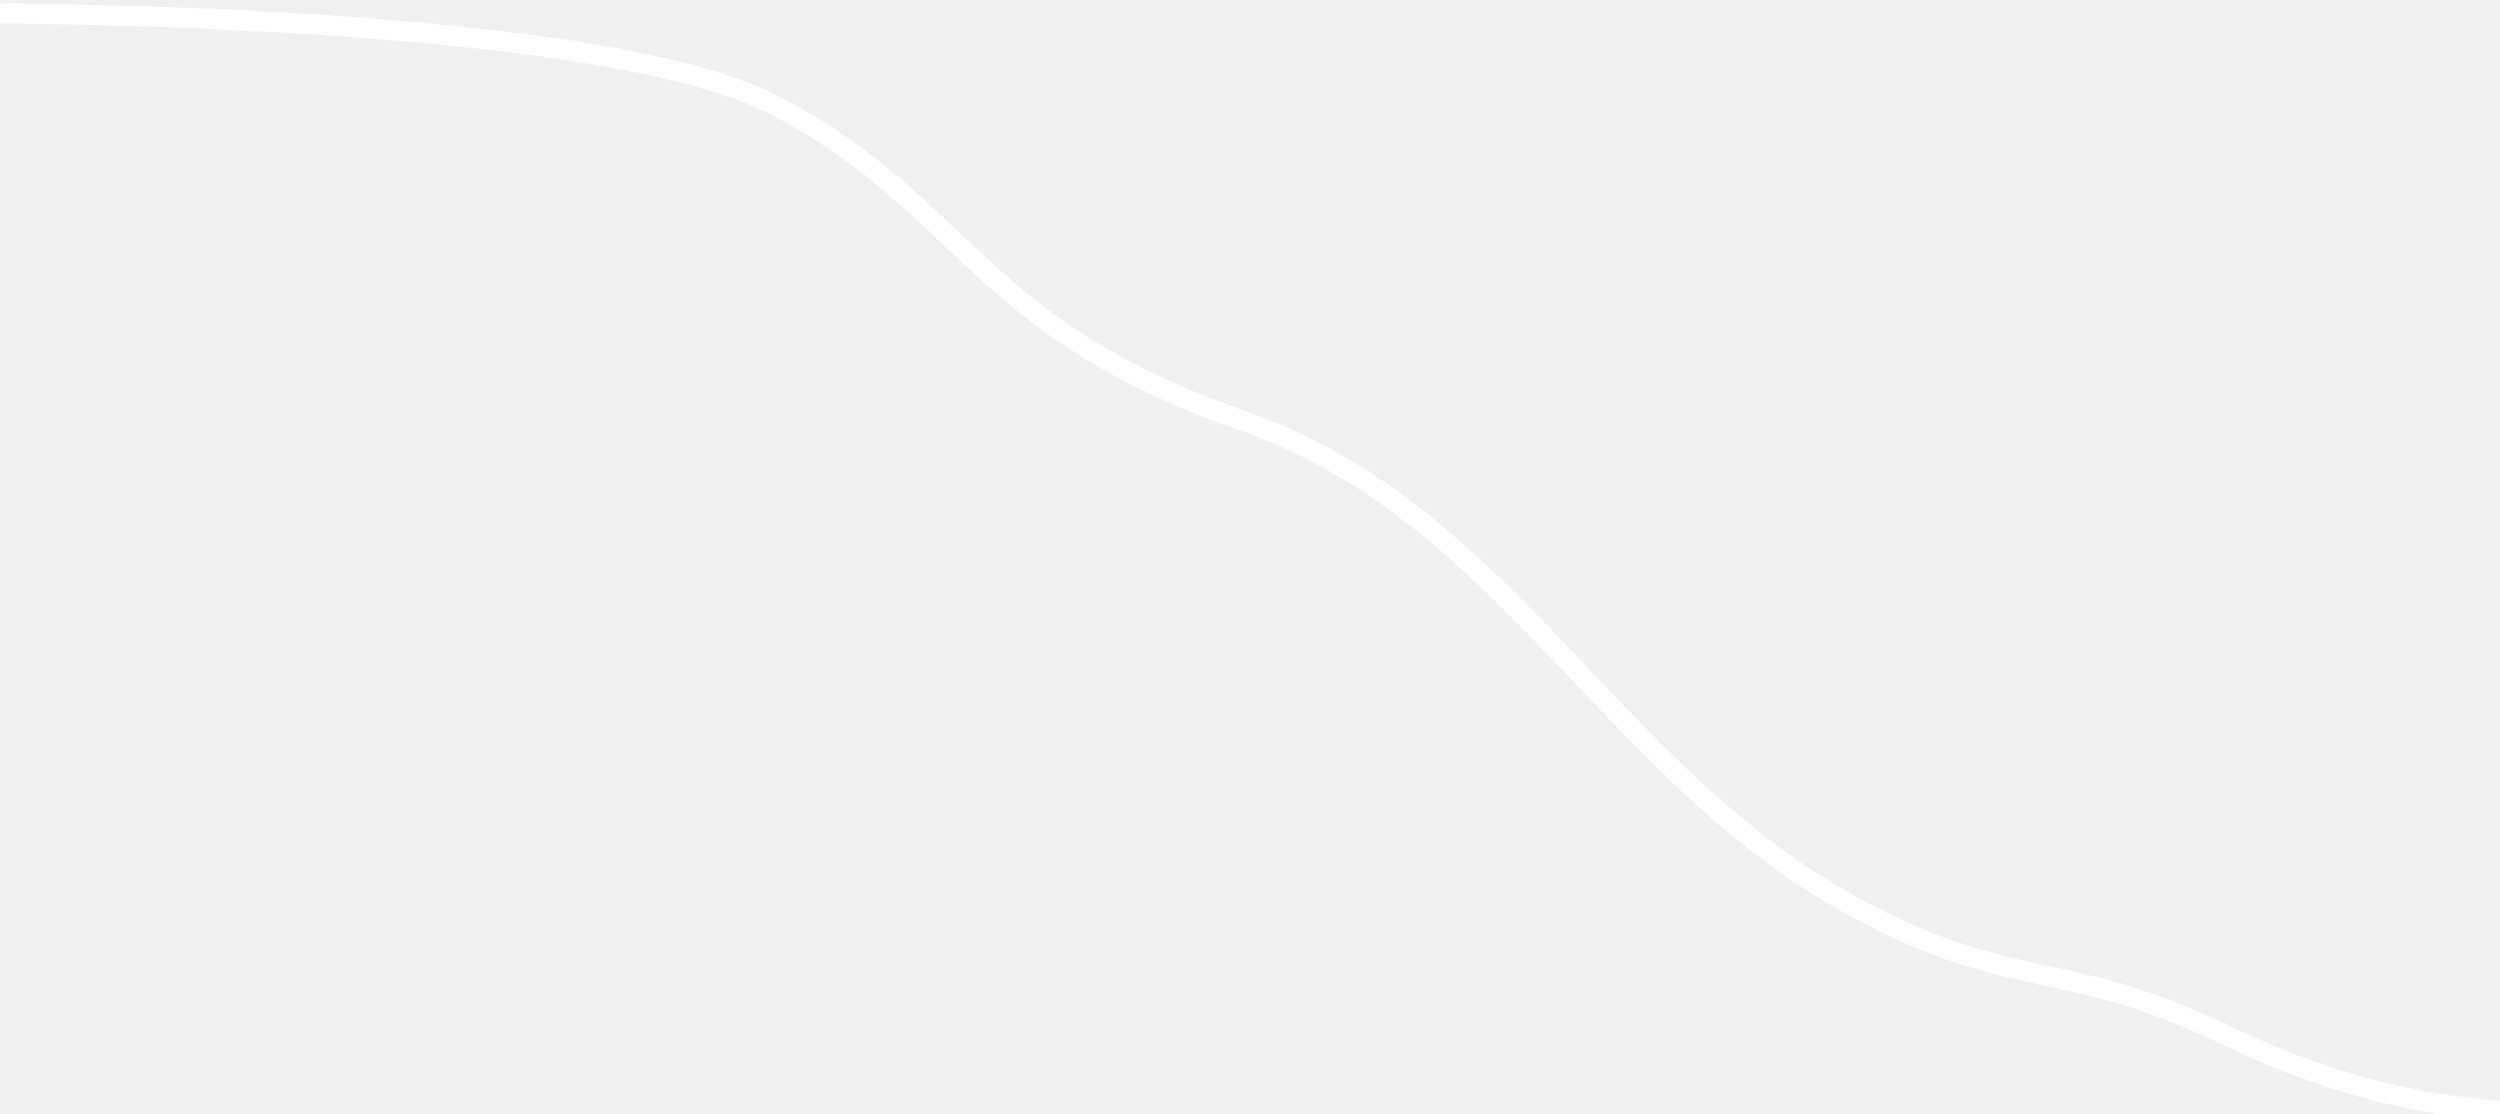
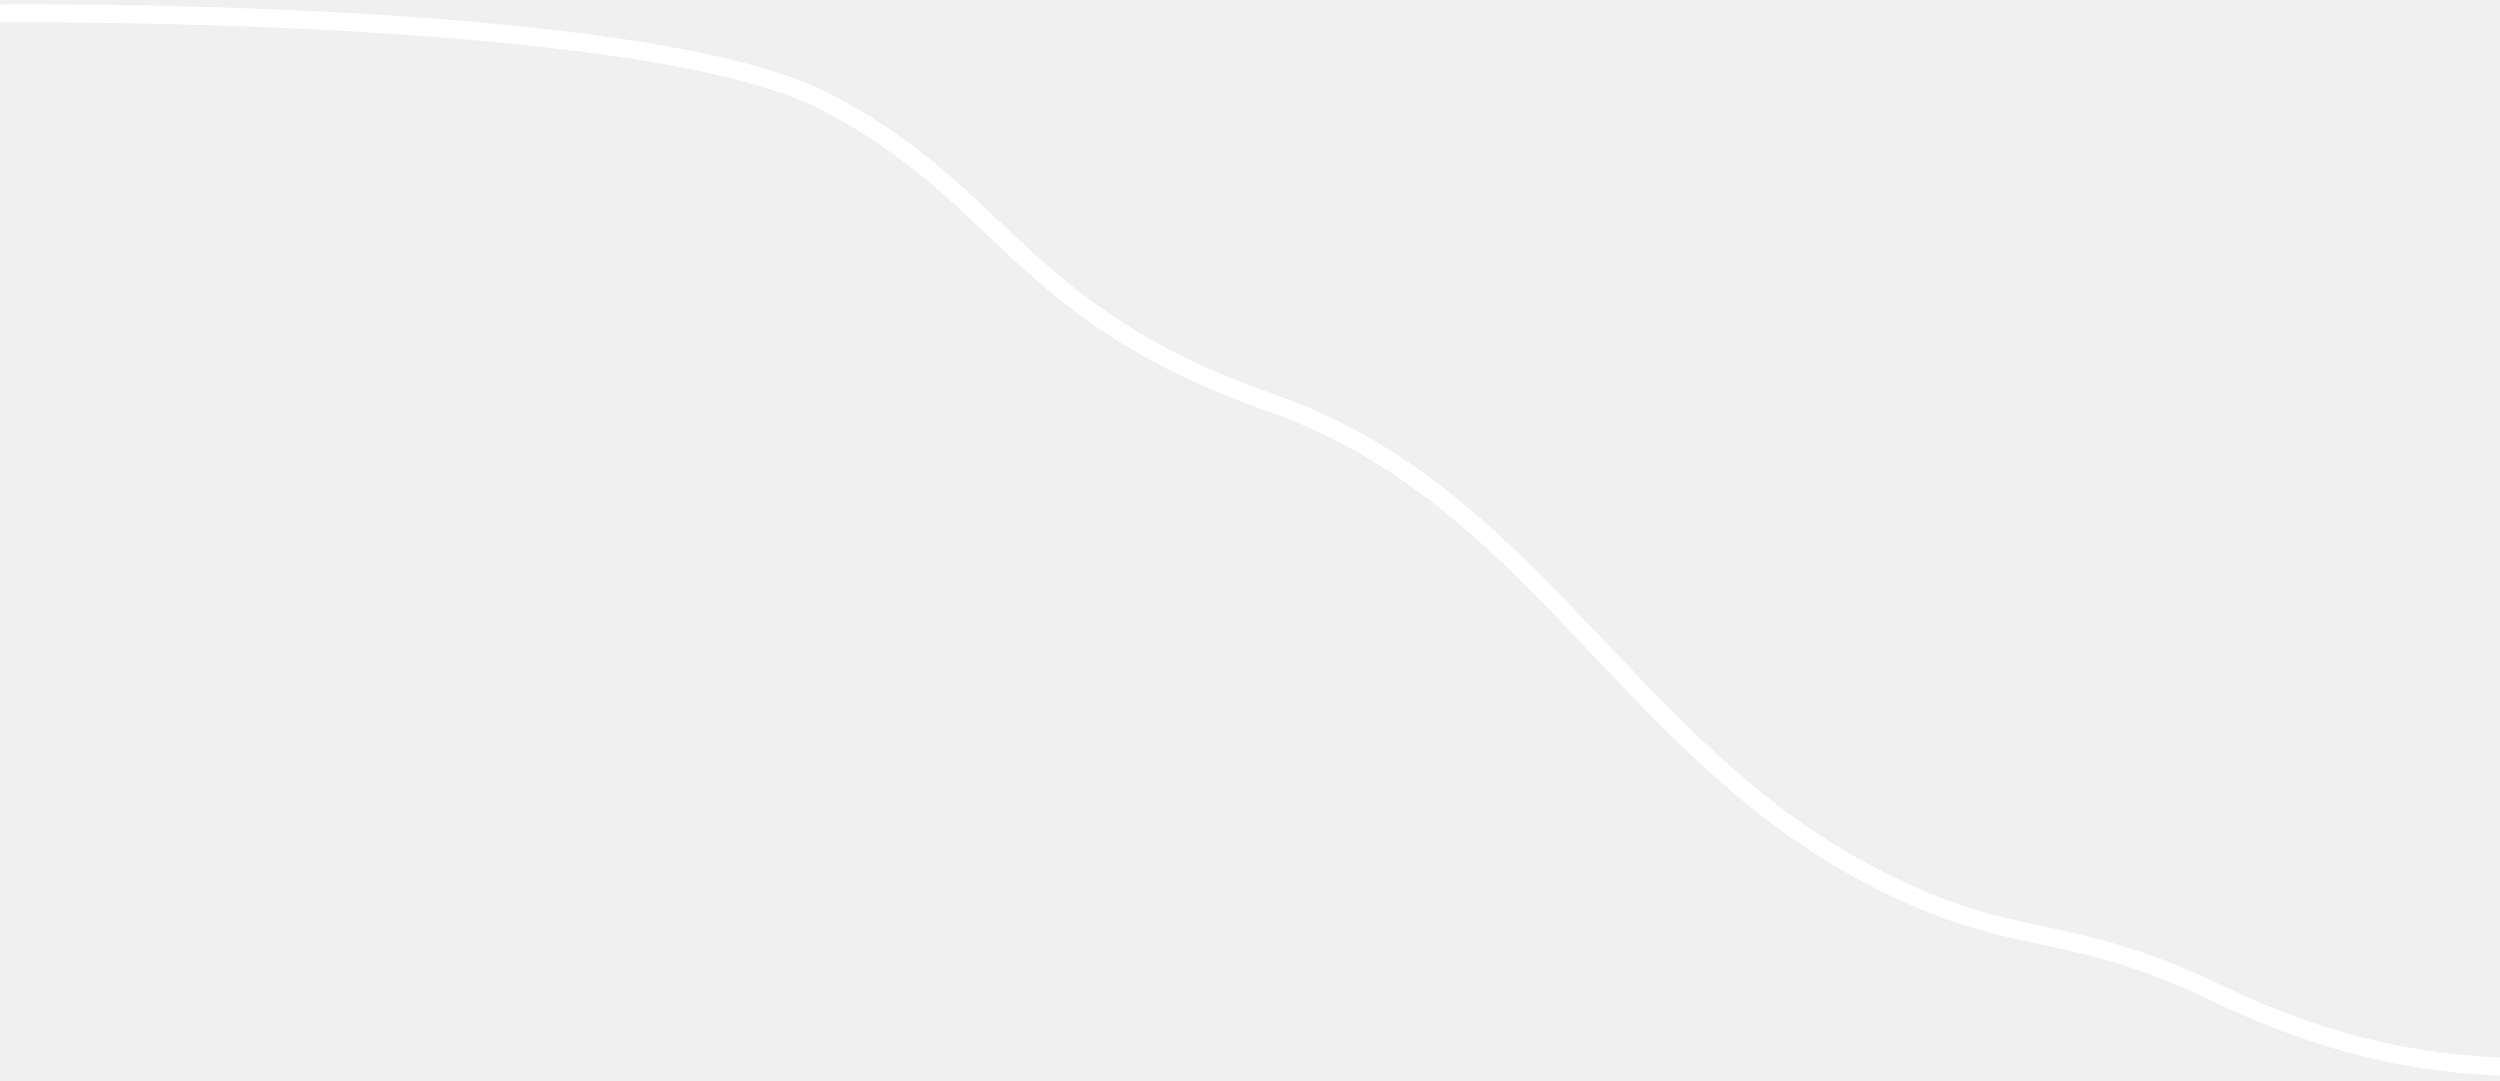
- <svg xmlns="http://www.w3.org/2000/svg" width="375" height="167" viewBox="0 0 375 167" fill="none">
-   <path d="M-13 1.97C-13 1.97 87.384 0.913 116.035 15.715C144.686 30.516 146.077 49 186.128 63C226.179 77 241.24 115.912 278.077 136C302.096 149.098 309.038 143.355 333.867 155.263C347.117 161.618 362.705 166.9 383 166.9" stroke="white" stroke-width="3" stroke-linecap="round" stroke-linejoin="round" />
+ <svg xmlns="http://www.w3.org/2000/svg" width="414" height="179" viewBox="0 0 414 179" fill="none">
+   <path d="M0 2.218C0 2.218 106.214 1.1 136.53 16.761C166.845 32.422 168.316 51.98 210.694 66.793C253.071 81.606 269.006 122.778 307.983 144.033C333.397 157.891 340.742 151.814 367.013 164.414C381.033 171.139 397.526 176.727 419 176.727" stroke="white" stroke-width="3" stroke-linecap="round" stroke-linejoin="round" />
</svg>
